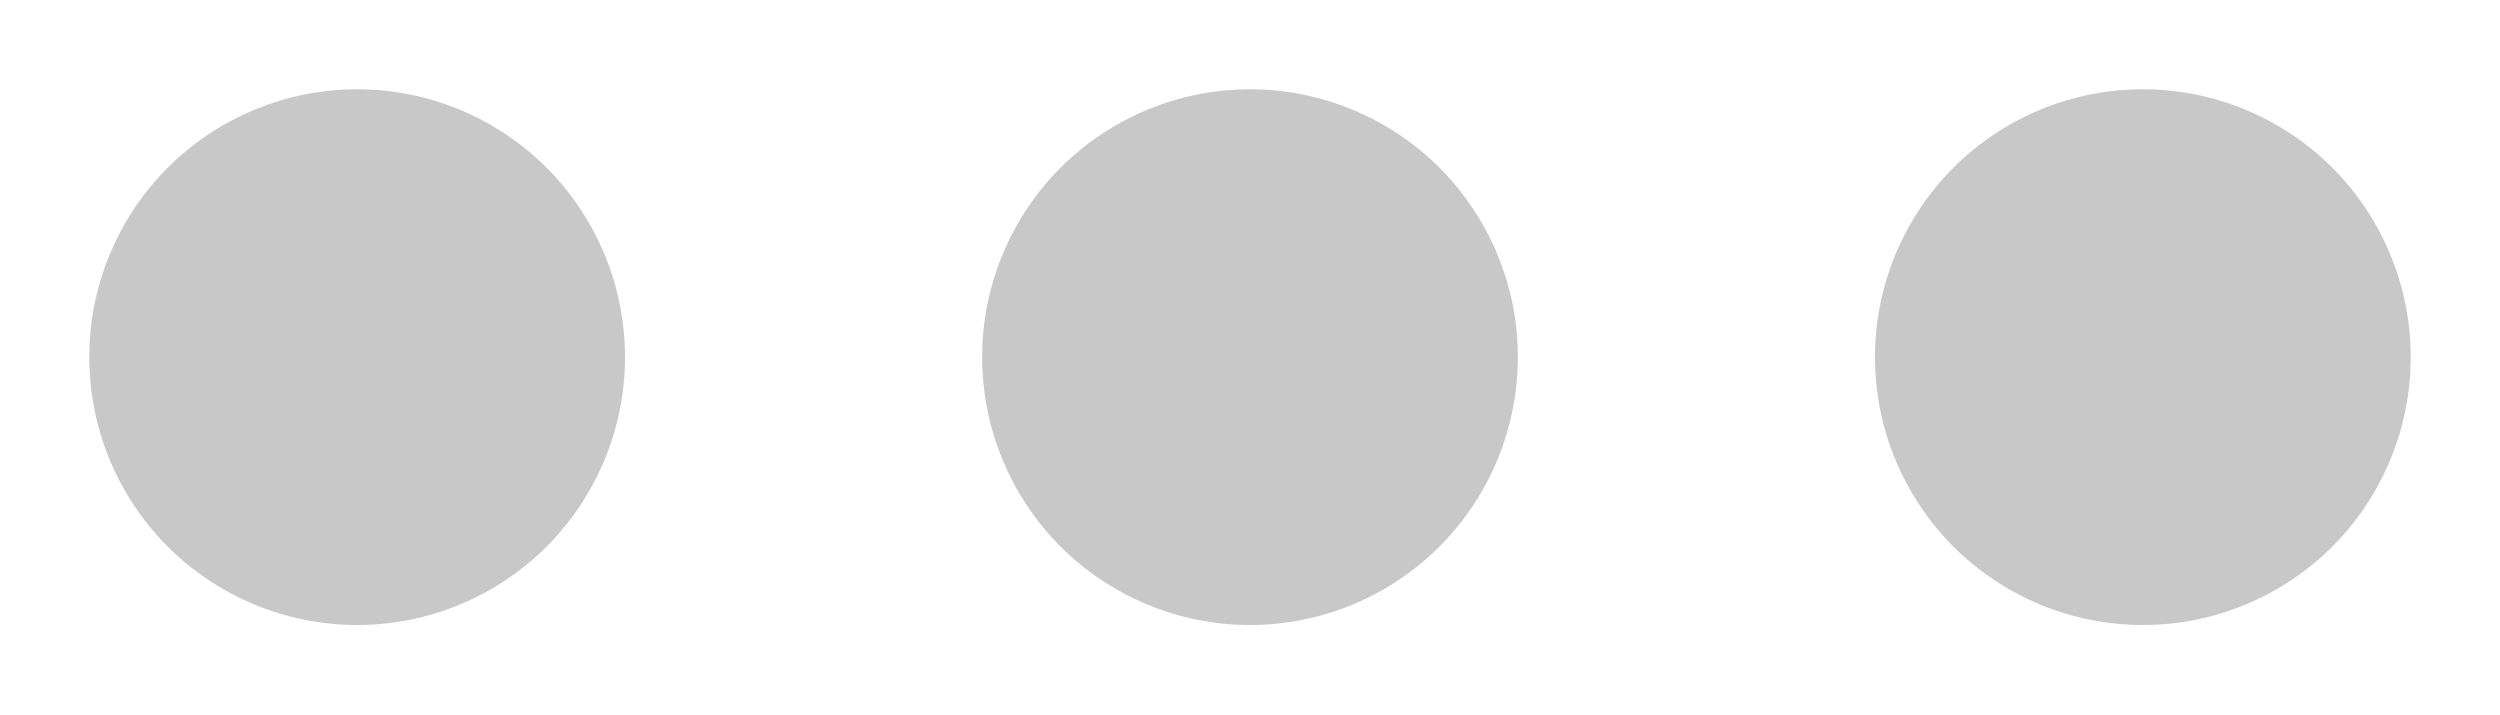
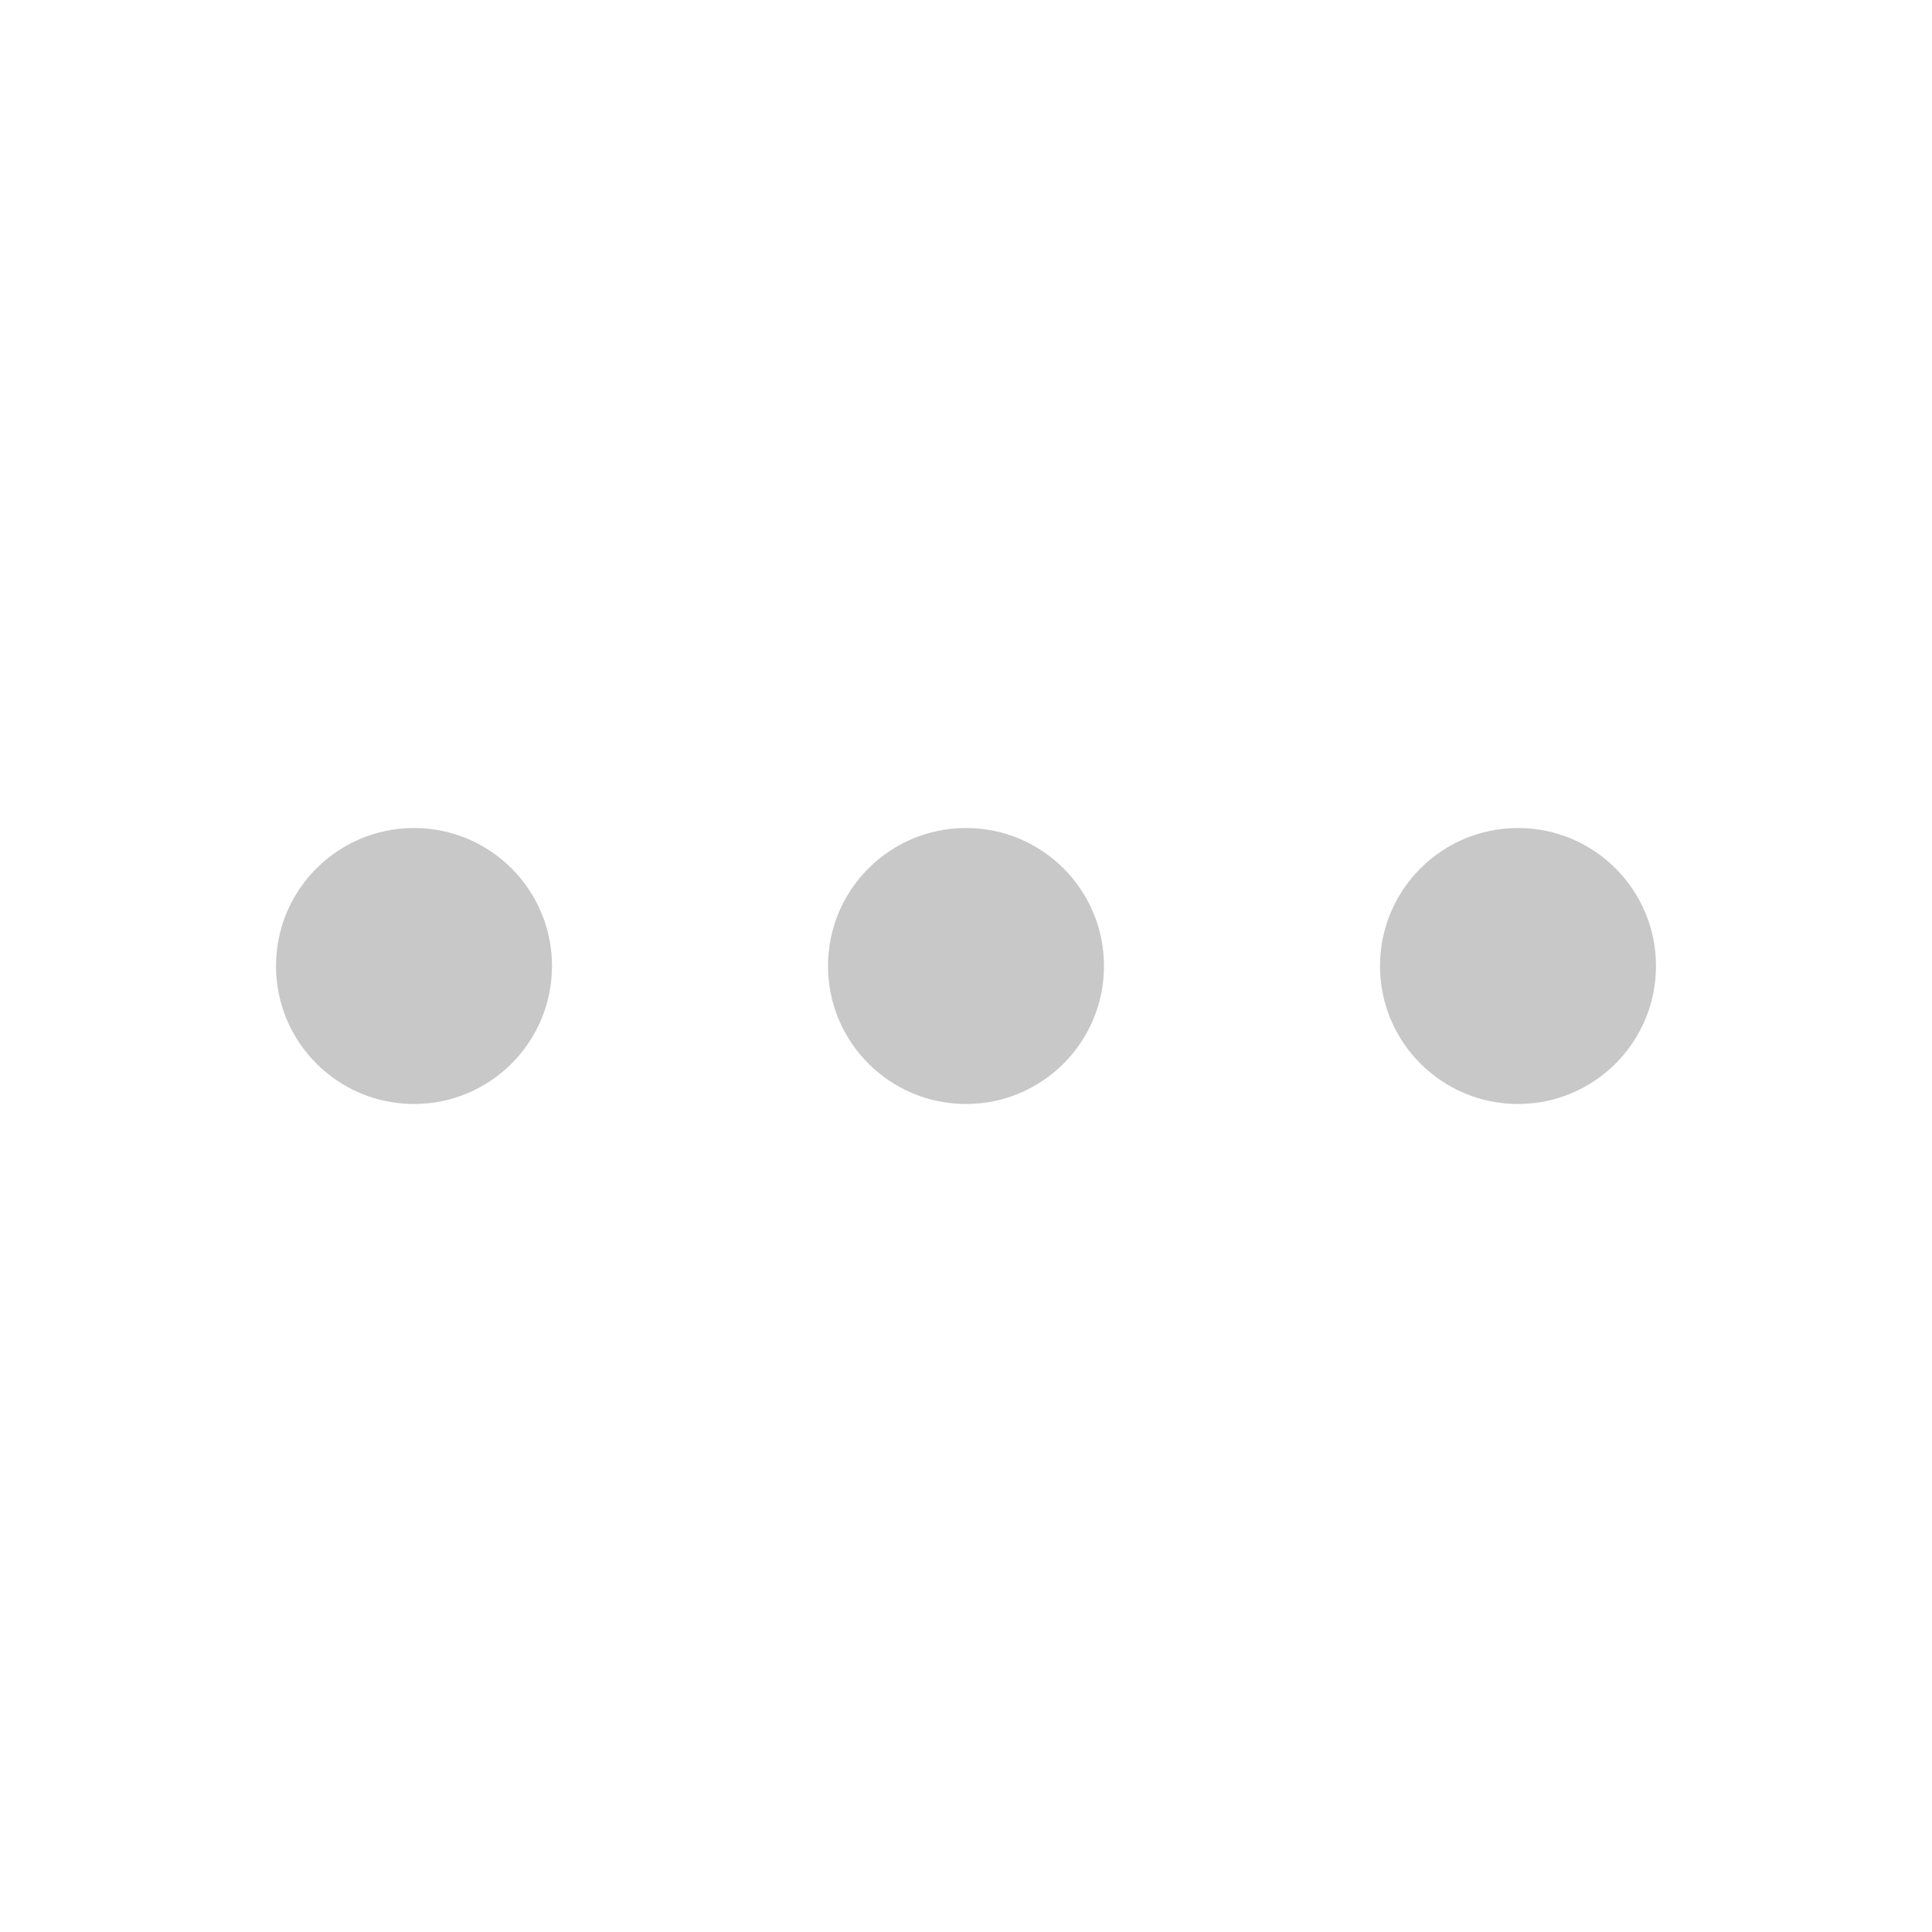
- <svg xmlns="http://www.w3.org/2000/svg" width="14" height="4" viewBox="0 0 14 4" fill="none">
-   <path d="M2 3.5C1.602 3.5 1.221 3.342 0.939 3.061C0.658 2.779 0.5 2.398 0.5 2C0.5 1.602 0.658 1.221 0.939 0.939C1.221 0.658 1.602 0.5 2 0.5C2.398 0.5 2.779 0.658 3.061 0.939C3.342 1.221 3.5 1.602 3.5 2C3.5 2.398 3.342 2.779 3.061 3.061C2.779 3.342 2.398 3.5 2 3.5ZM7 3.5C6.602 3.5 6.221 3.342 5.939 3.061C5.658 2.779 5.5 2.398 5.5 2C5.5 1.602 5.658 1.221 5.939 0.939C6.221 0.658 6.602 0.5 7 0.5C7.398 0.5 7.779 0.658 8.061 0.939C8.342 1.221 8.5 1.602 8.5 2C8.5 2.398 8.342 2.779 8.061 3.061C7.779 3.342 7.398 3.5 7 3.5ZM12 3.5C11.602 3.5 11.221 3.342 10.939 3.061C10.658 2.779 10.5 2.398 10.5 2C10.5 1.602 10.658 1.221 10.939 0.939C11.221 0.658 11.602 0.5 12 0.5C12.398 0.5 12.779 0.658 13.061 0.939C13.342 1.221 13.5 1.602 13.5 2C13.5 2.398 13.342 2.779 13.061 3.061C12.779 3.342 12.398 3.5 12 3.5Z" fill="#C8C8C8" />
+ <svg xmlns="http://www.w3.org/2000/svg" width="21" height="21" viewBox="0 0 21 21" fill="none">
+   <circle cx="4.5" cy="10.5" r="1.5" fill="#C8C8C8" />
+   <circle cx="10.5" cy="10.5" r="1.5" fill="#C8C8C8" />
+   <circle cx="16.5" cy="10.5" r="1.5" fill="#C8C8C8" />
</svg>
